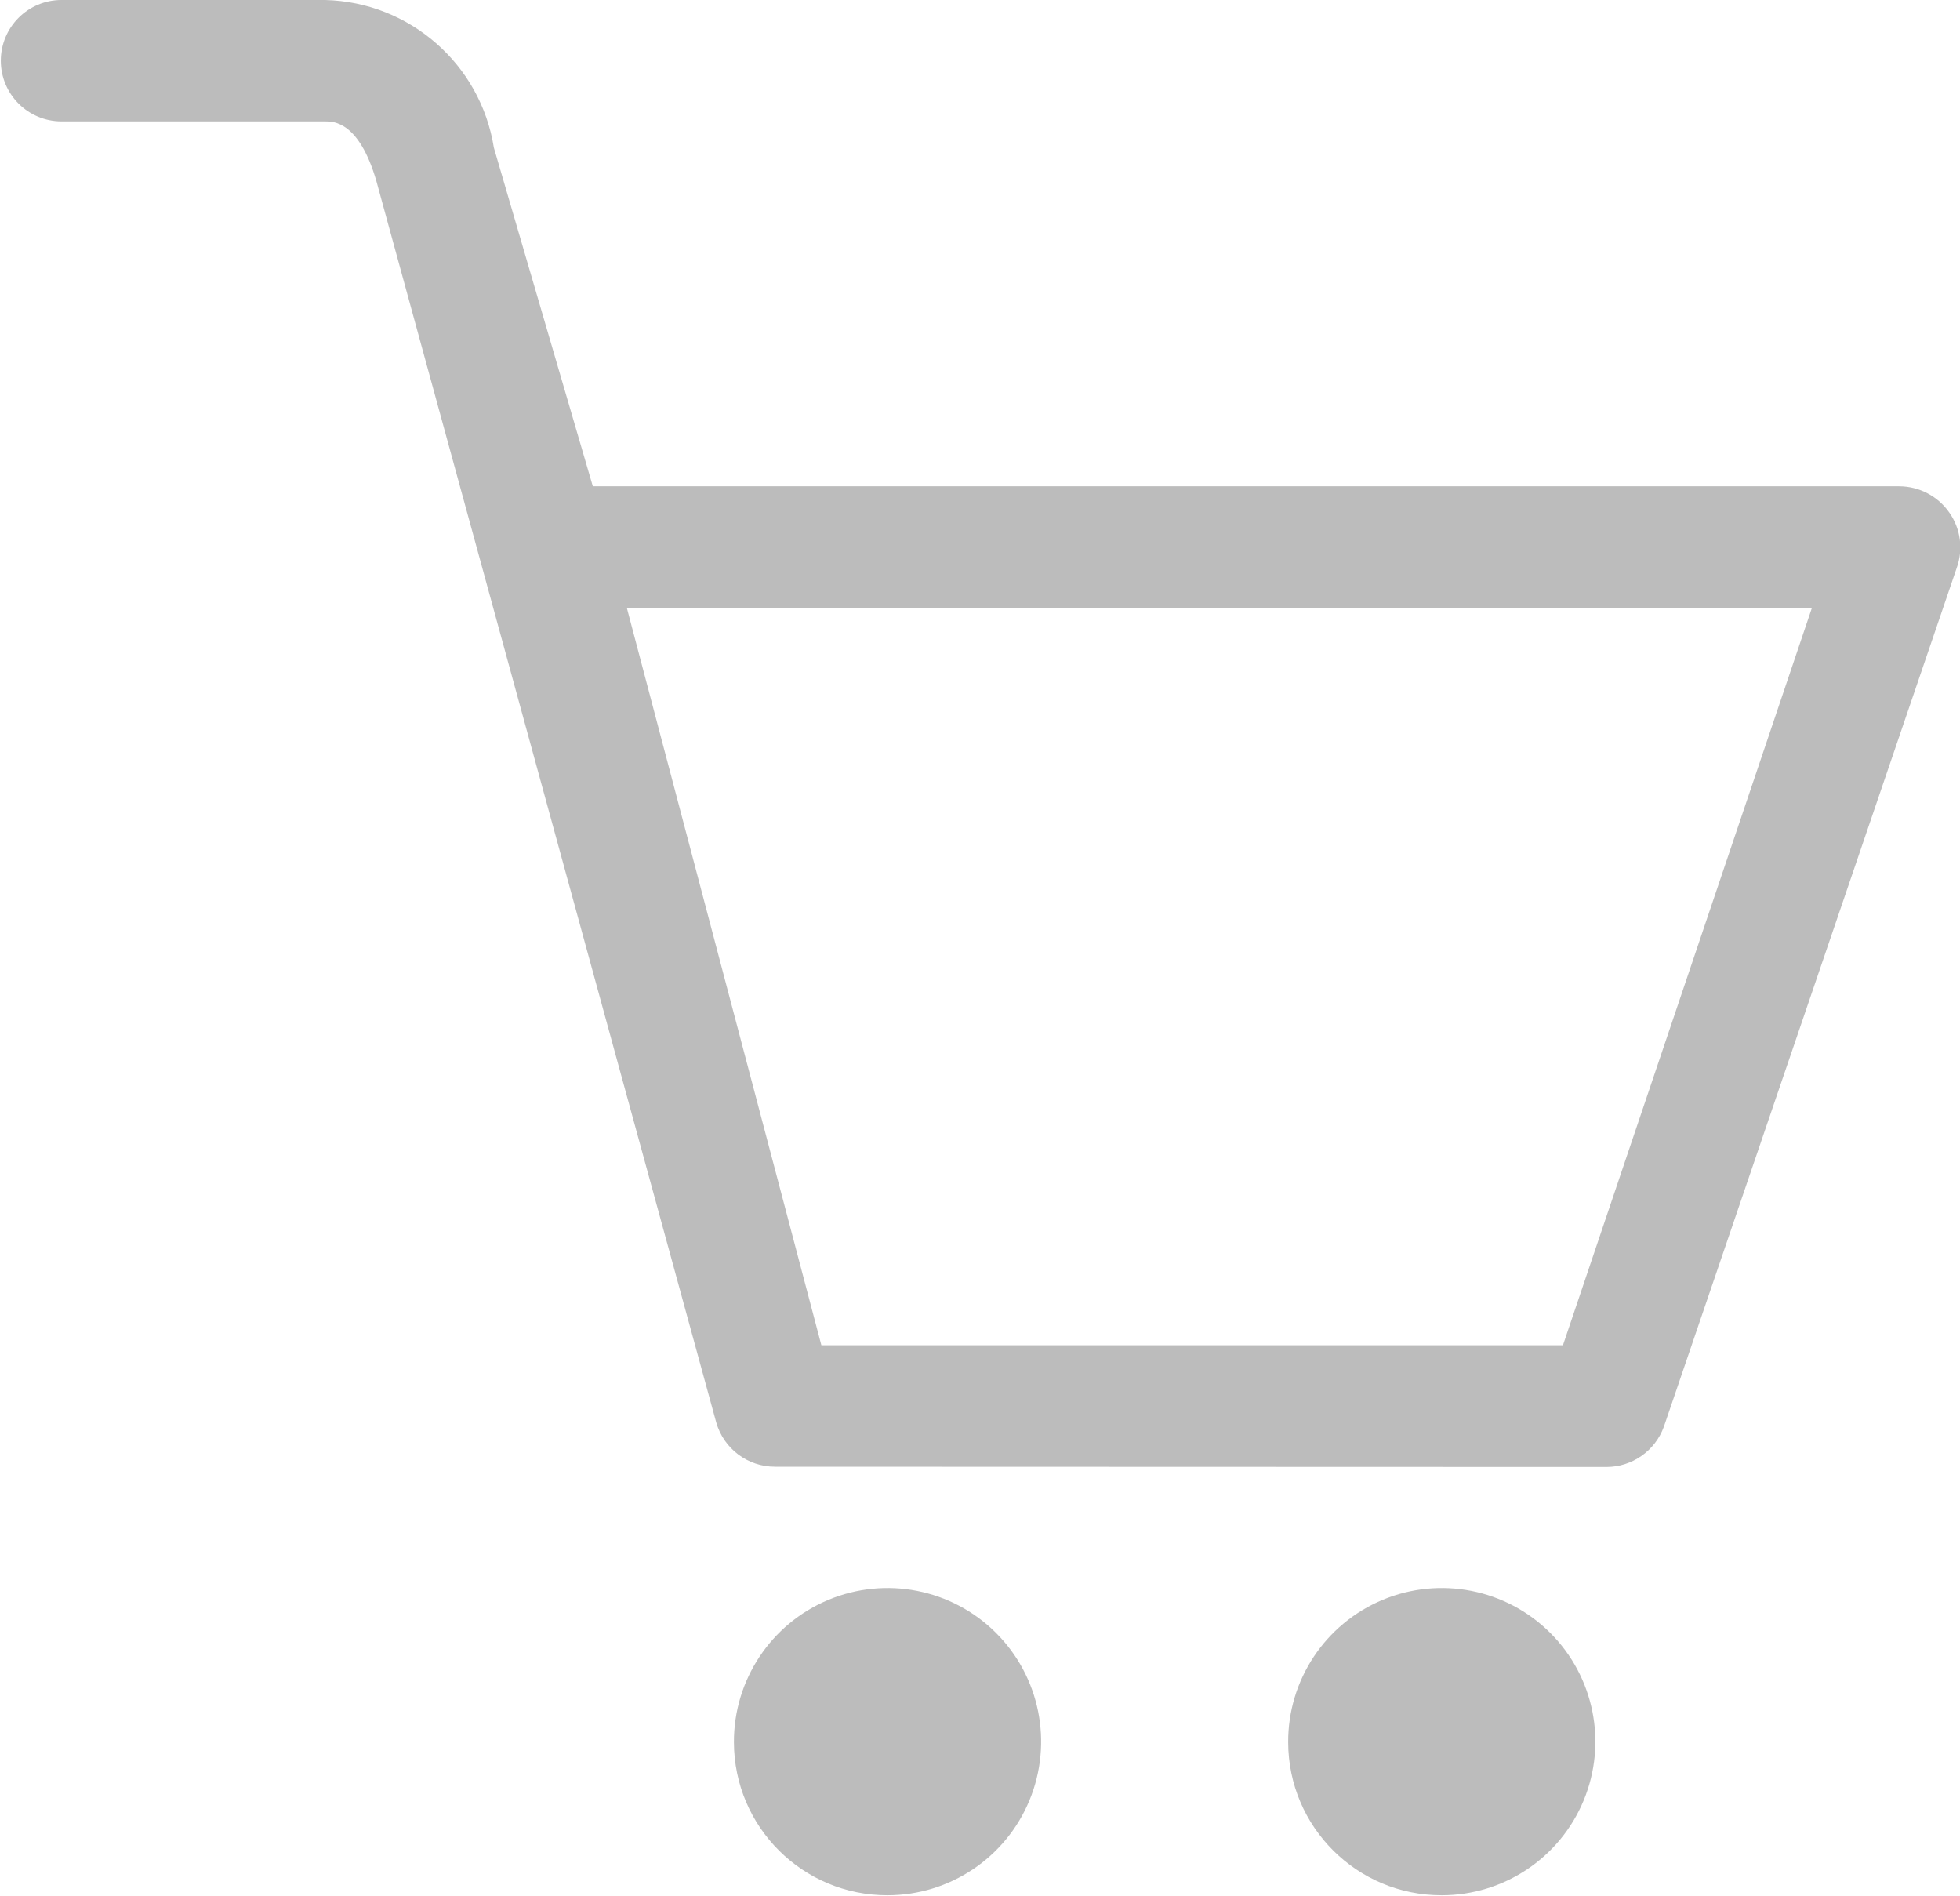
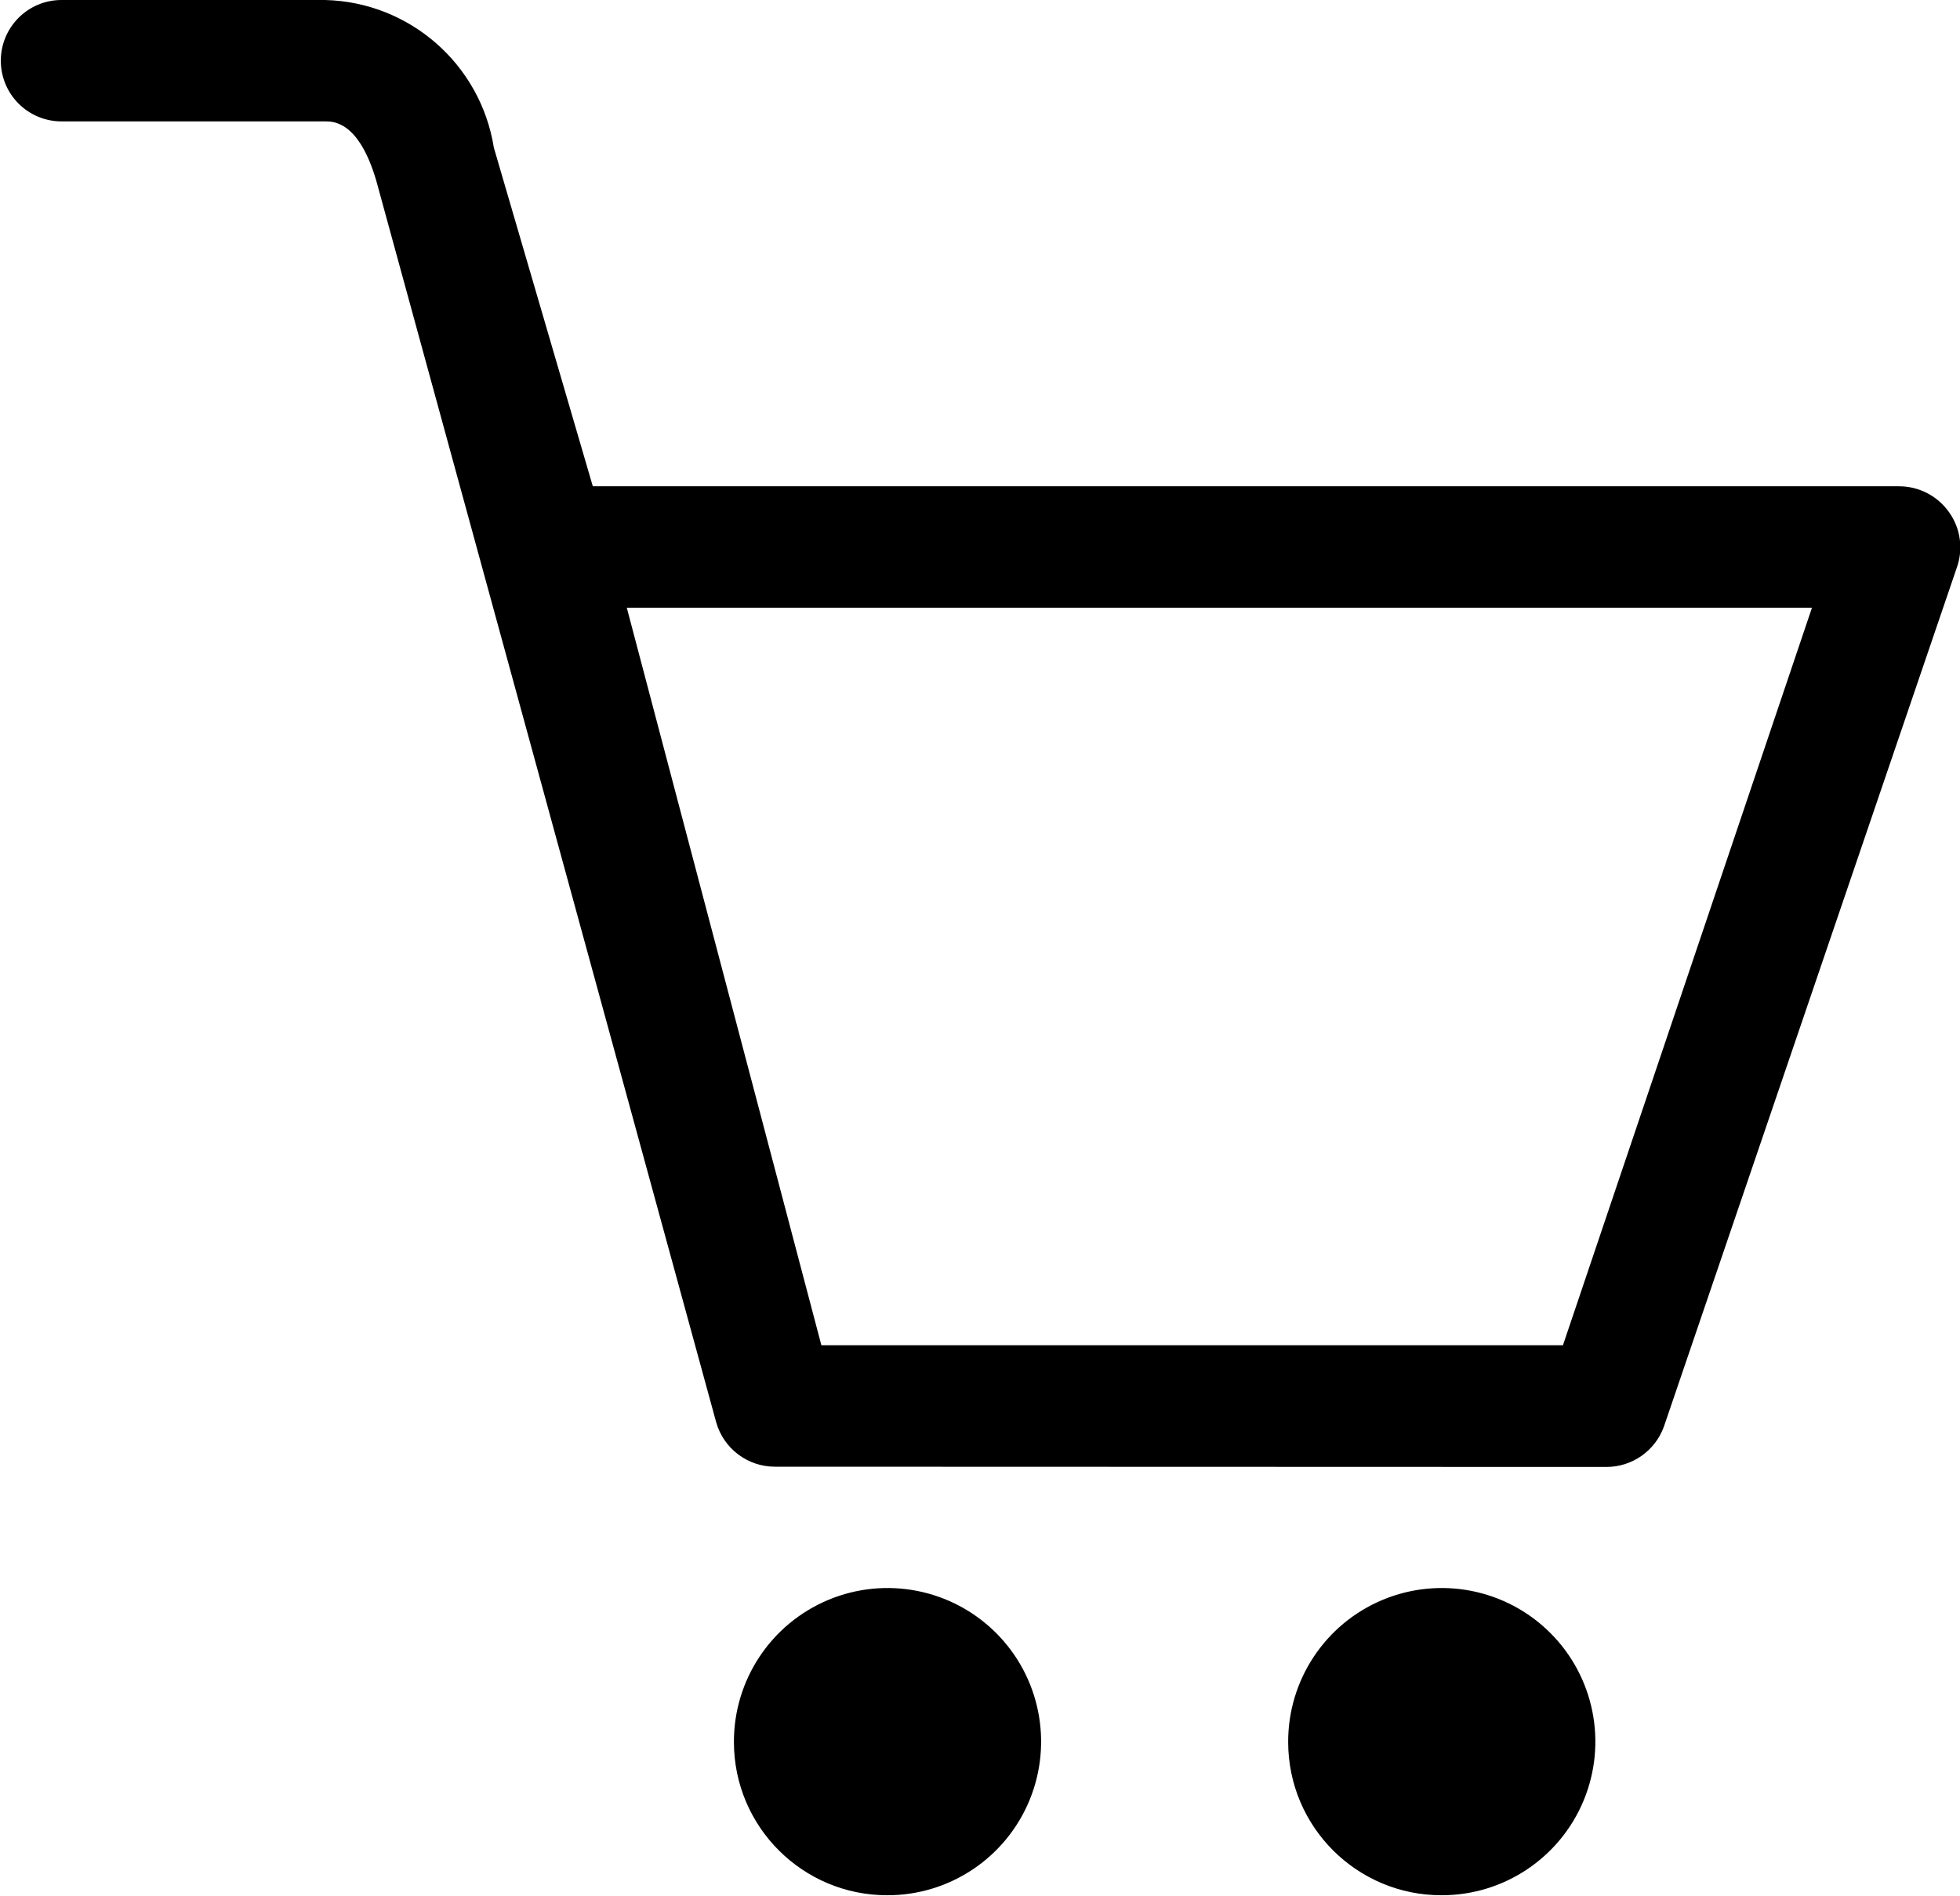
<svg xmlns="http://www.w3.org/2000/svg" width="29.988" height="28.993" viewBox="0 0 29.988 28.993">
-   <defs>
-     <style>.a{fill:#bcbcbc;}</style>
-   </defs>
-   <path class="a" d="M1211.71,81.66a2.35,2.35,0,1,1,2.35,2.34A2.345,2.345,0,0,1,1211.71,81.66Zm-8.48,0a2.35,2.35,0,1,1,2.35,2.34A2.345,2.345,0,0,1,1203.23,81.66Zm.629-4.216a.933.933,0,0,1-.9-.678l-5.2-18.991c-.266-.911-.655-.911-.783-.911h-4.034a.928.928,0,1,1,0-1.857h4.034a2.681,2.681,0,0,1,2.581,2.259l1.514,5.18h19.988a.936.936,0,0,1,.765.4.924.924,0,0,1,.115.848l-4.481,13.139a.935.935,0,0,1-.88.615Zm.709-1.858h11.346l3.81-11.282h-18.133Z" transform="translate(-1192.001 -55.007)" />
+   <path d="M1211.71,81.66a2.35,2.35,0,1,1,2.35,2.34A2.345,2.345,0,0,1,1211.71,81.66Zm-8.48,0a2.35,2.35,0,1,1,2.35,2.34A2.345,2.345,0,0,1,1203.23,81.66Zm.629-4.216a.933.933,0,0,1-.9-.678l-5.2-18.991c-.266-.911-.655-.911-.783-.911h-4.034a.928.928,0,1,1,0-1.857h4.034a2.681,2.681,0,0,1,2.581,2.259l1.514,5.18h19.988a.936.936,0,0,1,.765.4.924.924,0,0,1,.115.848l-4.481,13.139a.935.935,0,0,1-.88.615Zm.709-1.858h11.346l3.81-11.282h-18.133Z" transform="translate(-1192.001 -55.007)" />
</svg>
